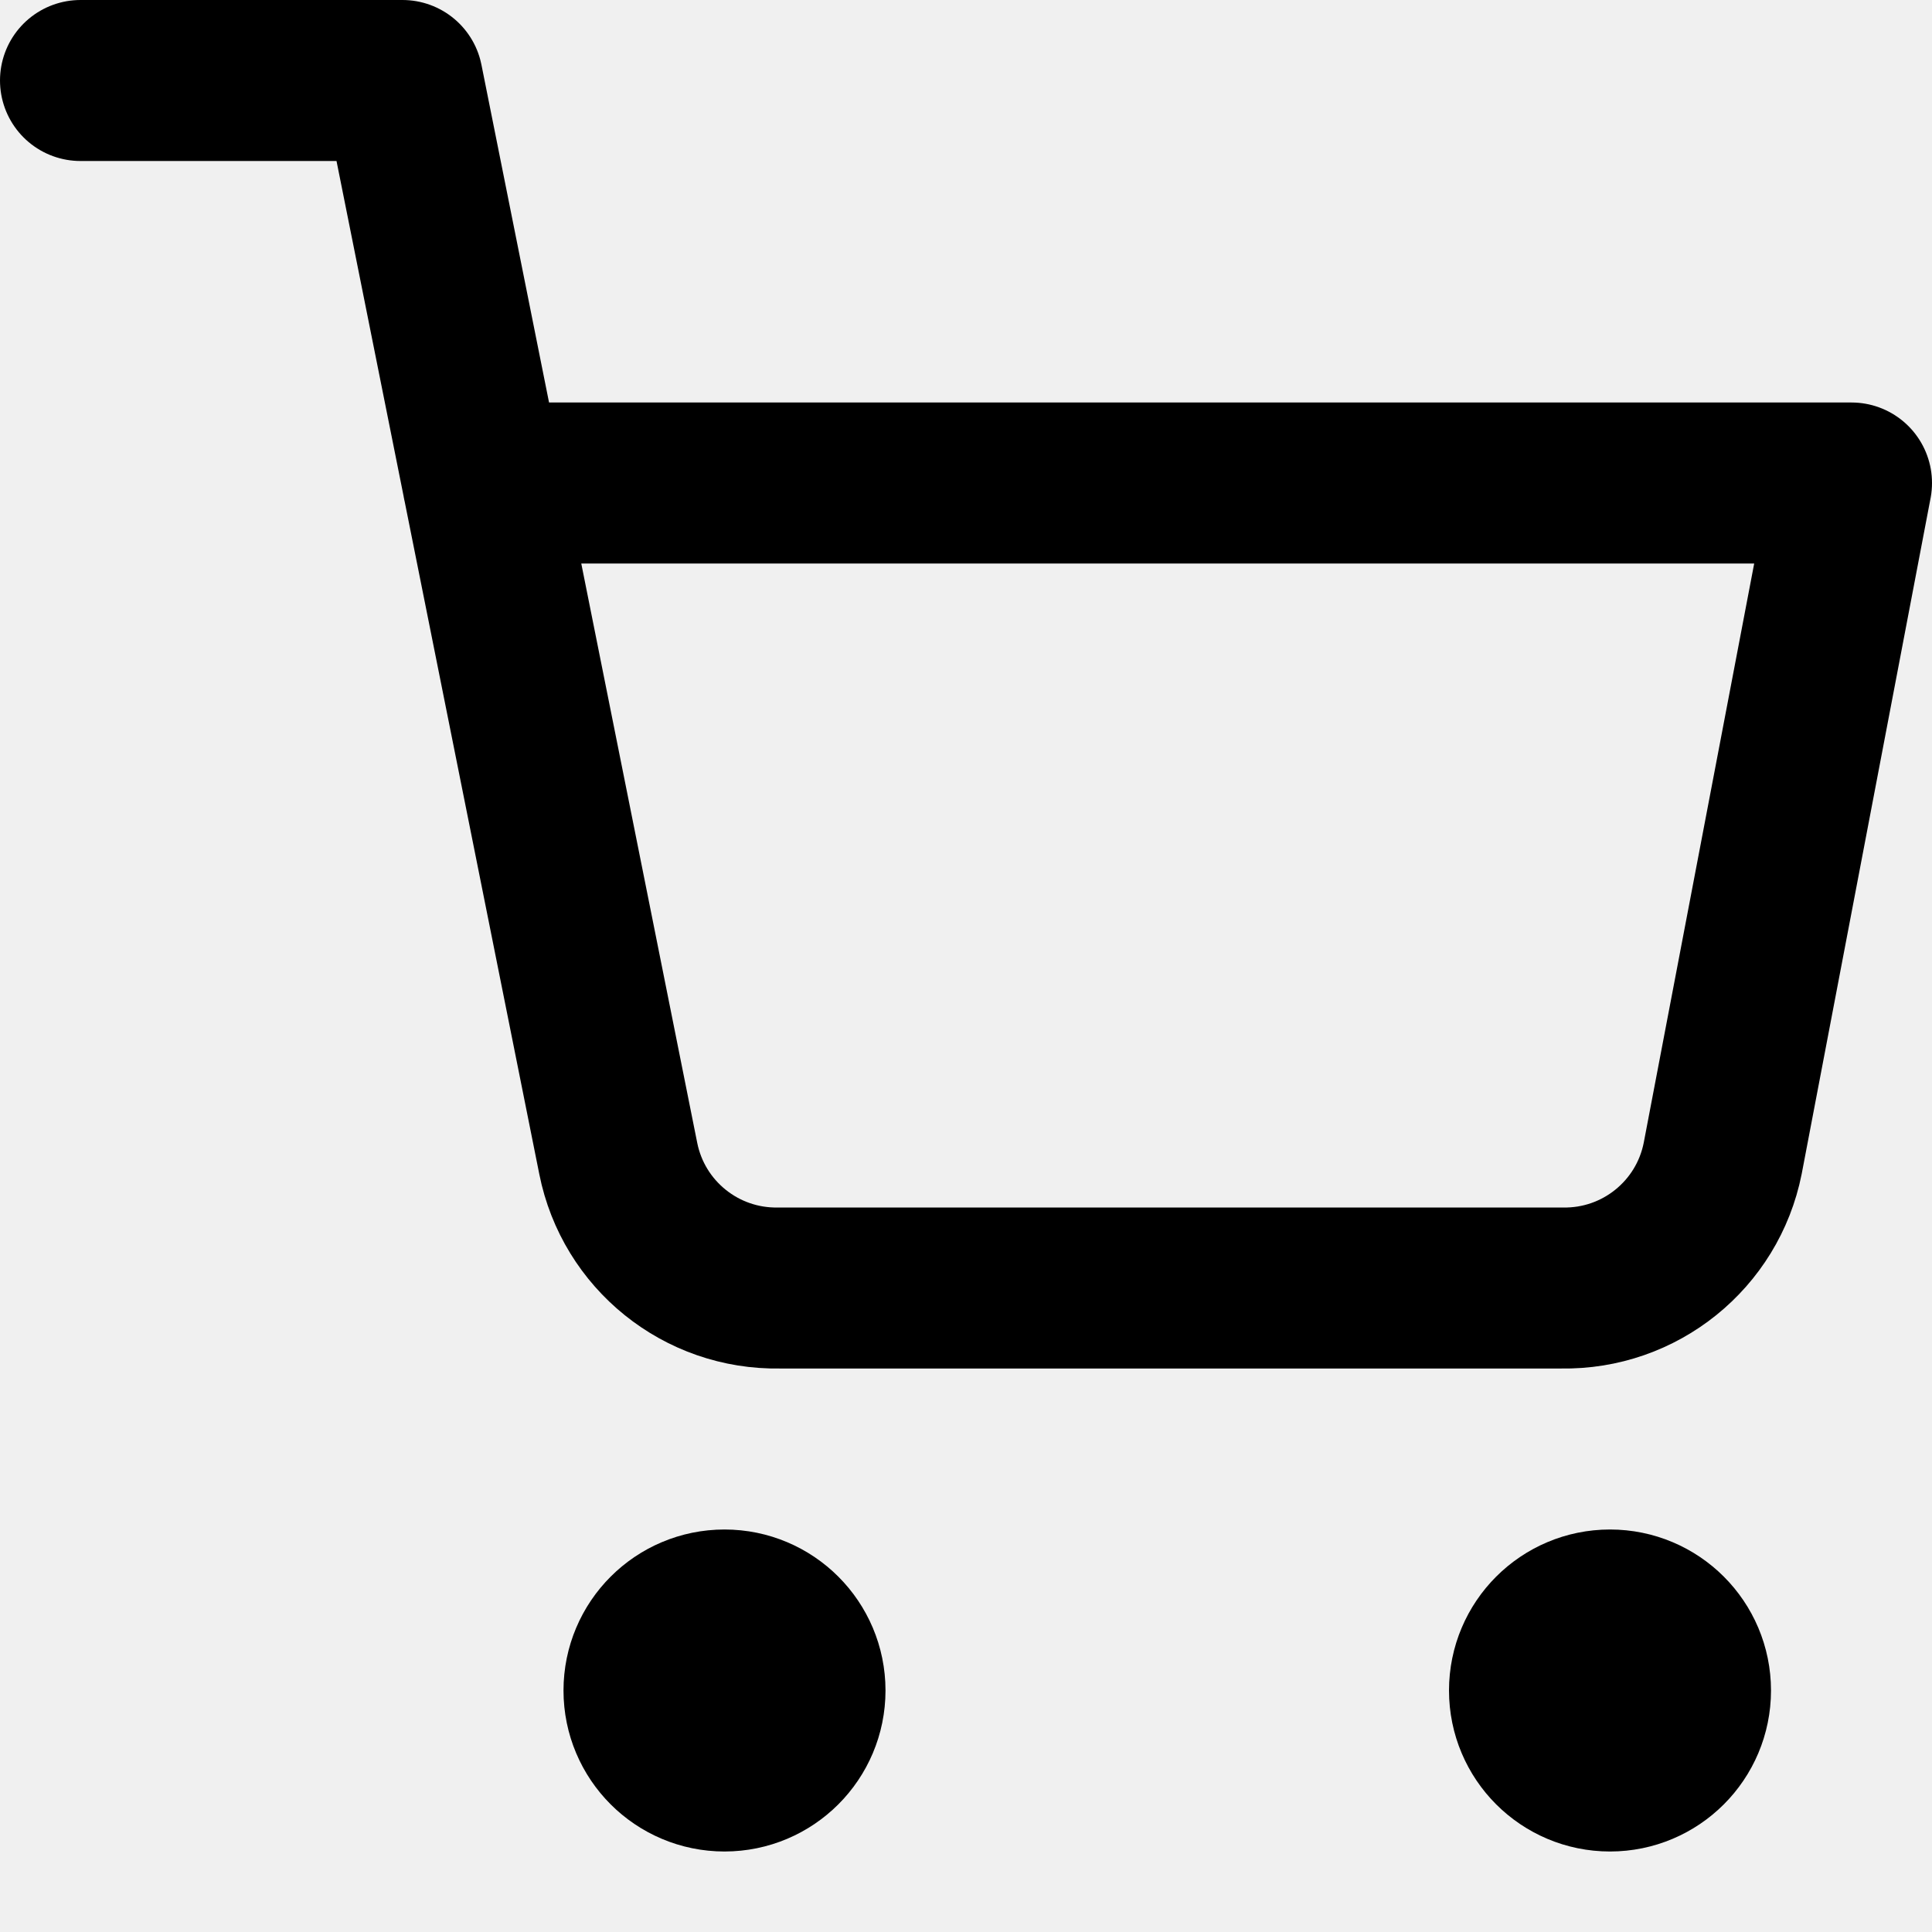
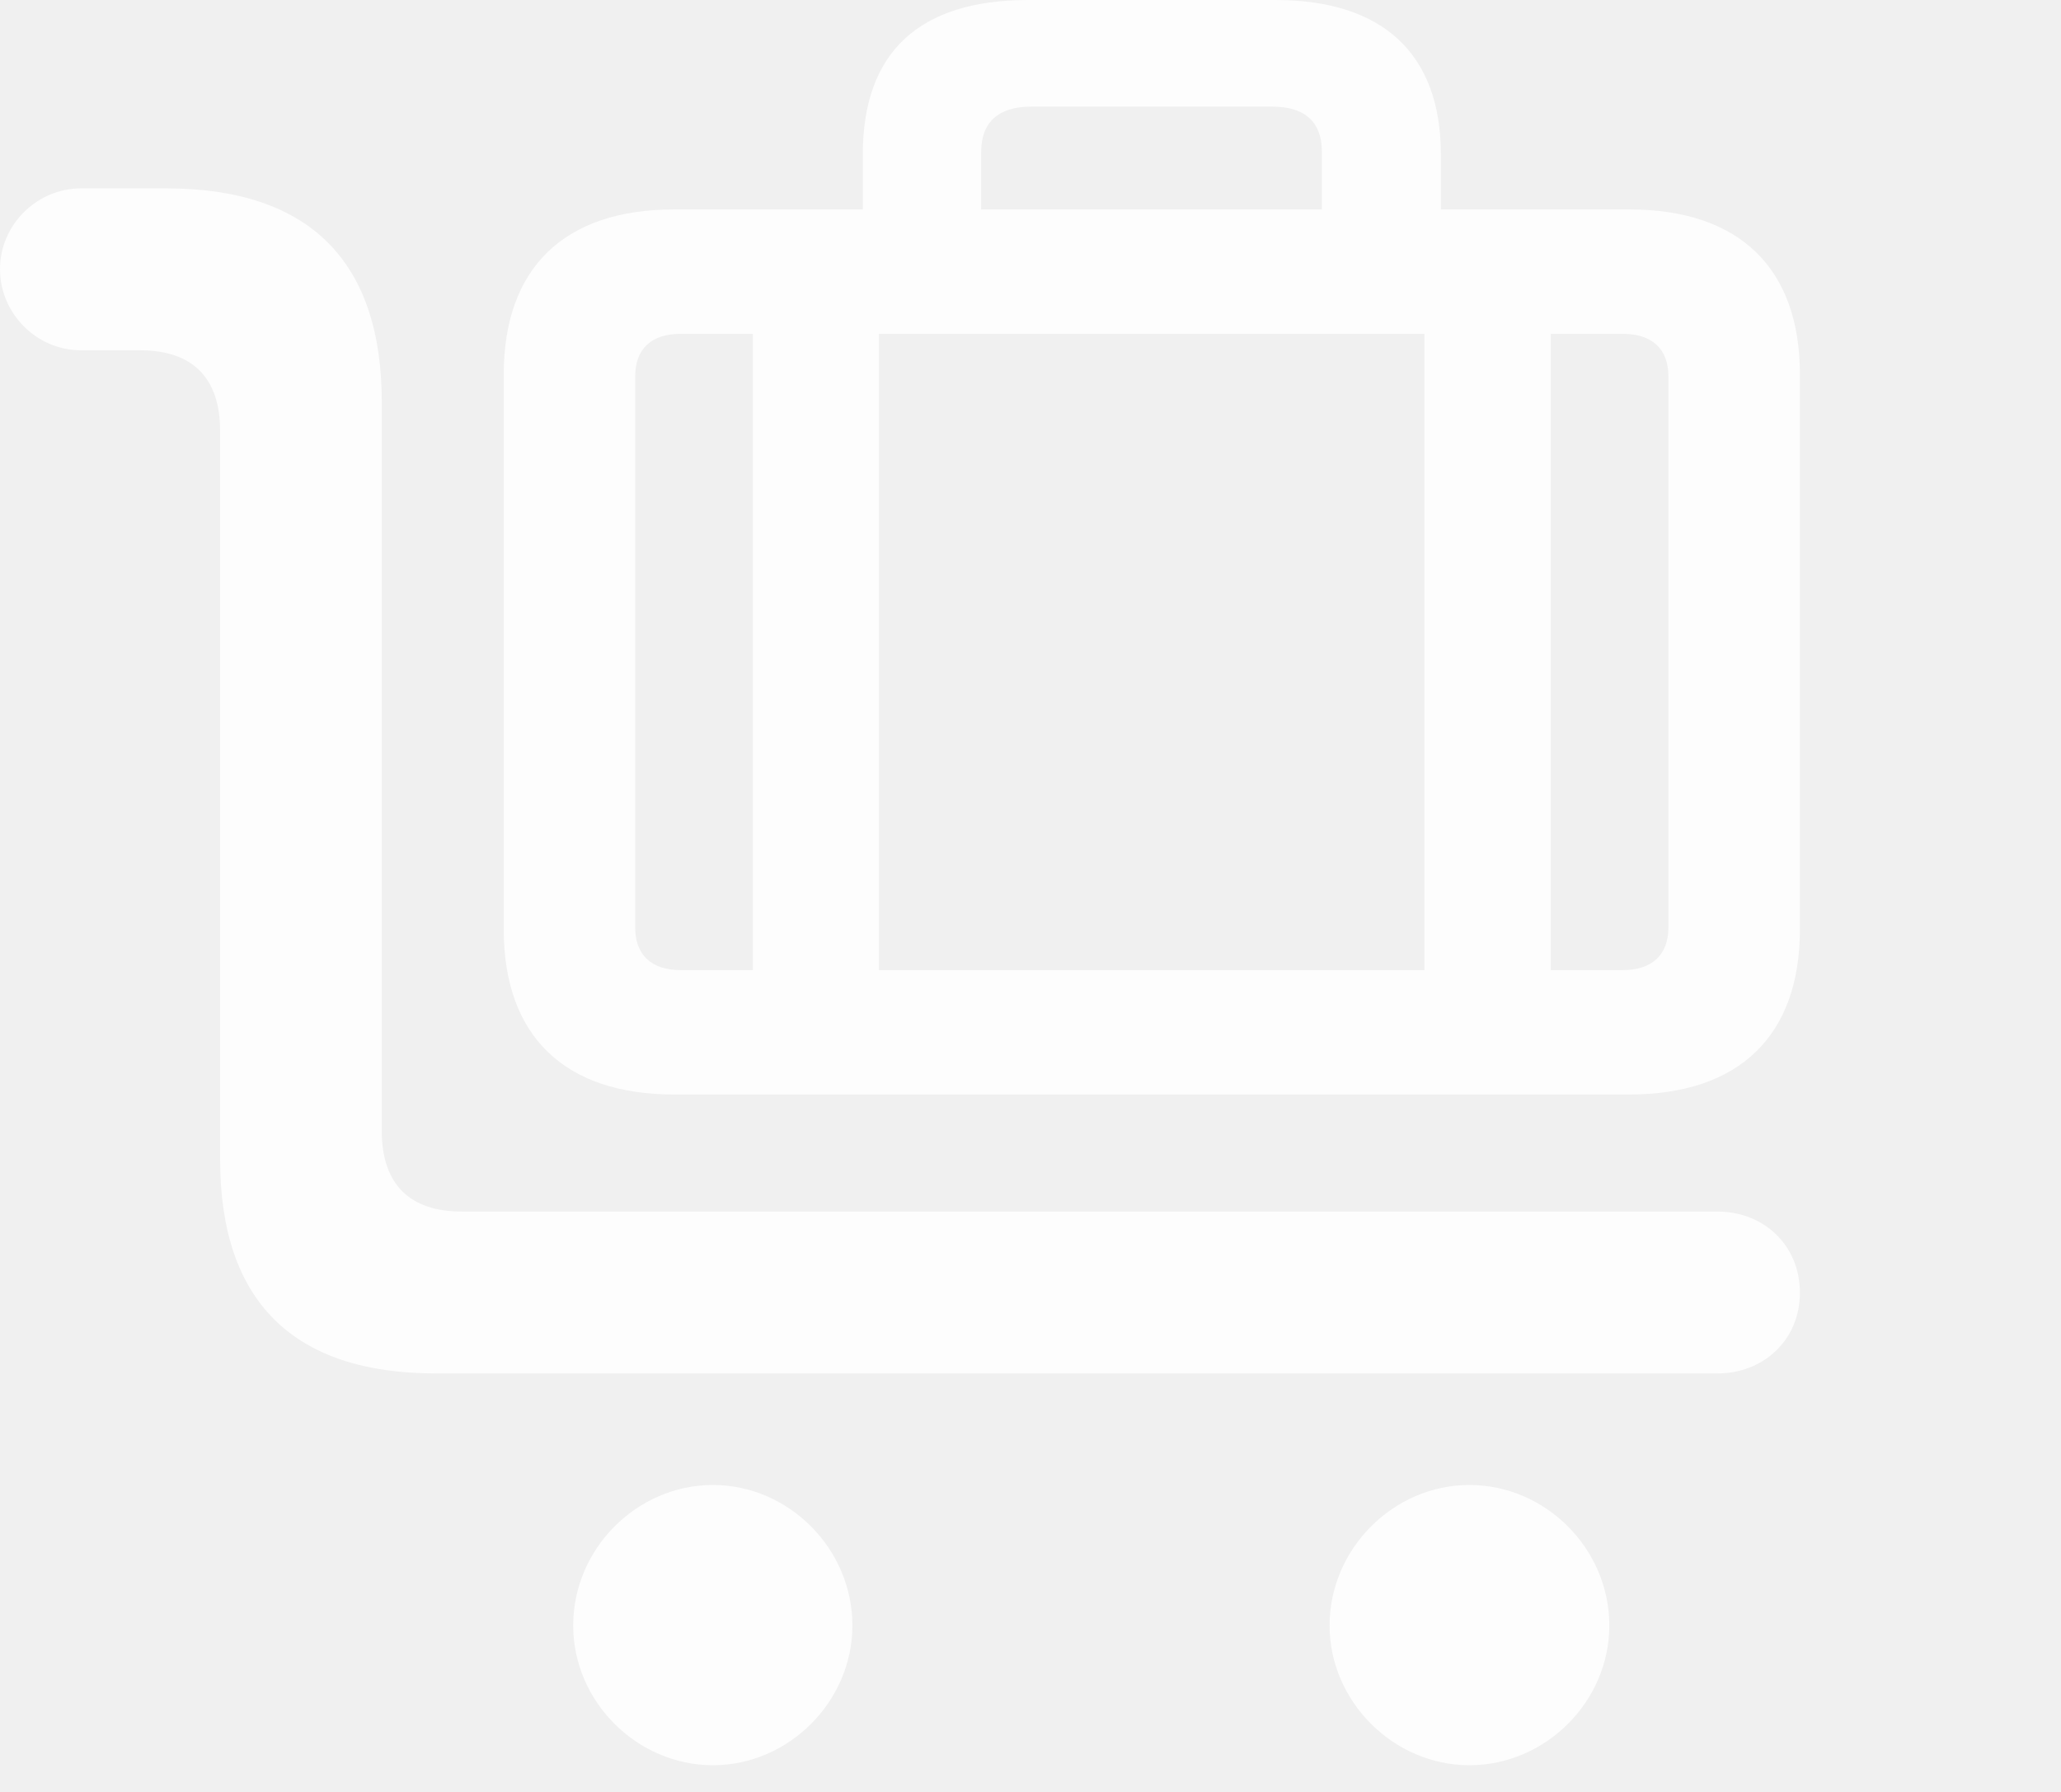
- <svg xmlns="http://www.w3.org/2000/svg" viewBox="0 0 24 24" fill="none" stroke="currentColor" stroke-width="2" stroke-linecap="round" stroke-linejoin="round">
-   <circle cx="9" cy="21" r="1" />
-   <circle cx="20" cy="21" r="1" />
-   <path d="M1 1h4l2.68 13.39a2 2 0 0 0 2 1.61h9.72a2 2 0 0 0 2-1.61L23 6H6" />
+ <svg xmlns="http://www.w3.org/2000/svg" width="46" height="40" viewBox="0 0 46 40" fill="none">
+   <g clip-path="url(#clip0_540_214)">
+     <path d="M38.336 30.658C39.362 30.658 40.173 29.907 40.173 28.857C40.173 27.795 39.362 27.045 38.336 27.045H10.309C9.137 27.045 8.521 26.428 8.521 25.244V8.978C8.521 5.823 6.897 4.205 3.711 4.205H1.807C0.818 4.205 0 5.023 0 6.006C0 7.001 0.818 7.819 1.807 7.819H3.125C4.297 7.819 4.913 8.435 4.913 9.619V25.885C4.913 29.047 6.543 30.658 9.723 30.658H38.336ZM32.794 39.404C34.497 39.404 35.919 37.982 35.919 36.285C35.919 34.57 34.497 33.148 32.794 33.148C31.104 33.148 29.675 34.57 29.675 36.285C29.675 37.982 31.104 39.404 32.794 39.404ZM15.912 39.404C17.602 39.404 19.025 37.982 19.025 36.285C19.025 34.57 17.602 33.148 15.912 33.148C14.215 33.148 12.793 34.57 12.793 36.285C12.793 37.982 14.215 39.404 15.912 39.404Z" fill="white" fill-opacity="0.85" />
+     <path d="M36.365 24.432C38.818 24.432 40.173 23.12 40.173 20.746V8.362C40.173 5.981 38.818 4.675 36.365 4.675H15.045C12.592 4.675 11.243 5.981 11.243 8.362V20.746C11.243 23.12 12.592 24.432 15.045 24.432H36.365ZM36.218 21.655H15.192C14.539 21.655 14.178 21.314 14.178 20.709V8.398C14.178 7.788 14.539 7.452 15.192 7.452H36.218C36.871 7.452 37.237 7.788 37.237 8.398V20.709C37.237 21.314 36.871 21.655 36.218 21.655ZM34.613 23.212V6.549H31.793V23.212H34.613ZM19.617 23.212V6.189H16.803V23.212H19.617ZM32.159 5.762V3.448C32.159 1.208 30.872 0 28.467 0H22.949C20.508 0 19.257 1.172 19.257 3.448V5.743H21.899V3.394C21.899 2.728 22.284 2.38 23.016 2.38H28.394C29.132 2.38 29.504 2.728 29.504 3.394V5.762H32.159Z" fill="white" fill-opacity="0.85" />
+   </g>
+   <defs>
+     <clipPath id="clip0_540_214">
+       <rect width="45.355" height="39.429" fill="white" />
+     </clipPath>
+   </defs>
</svg>
